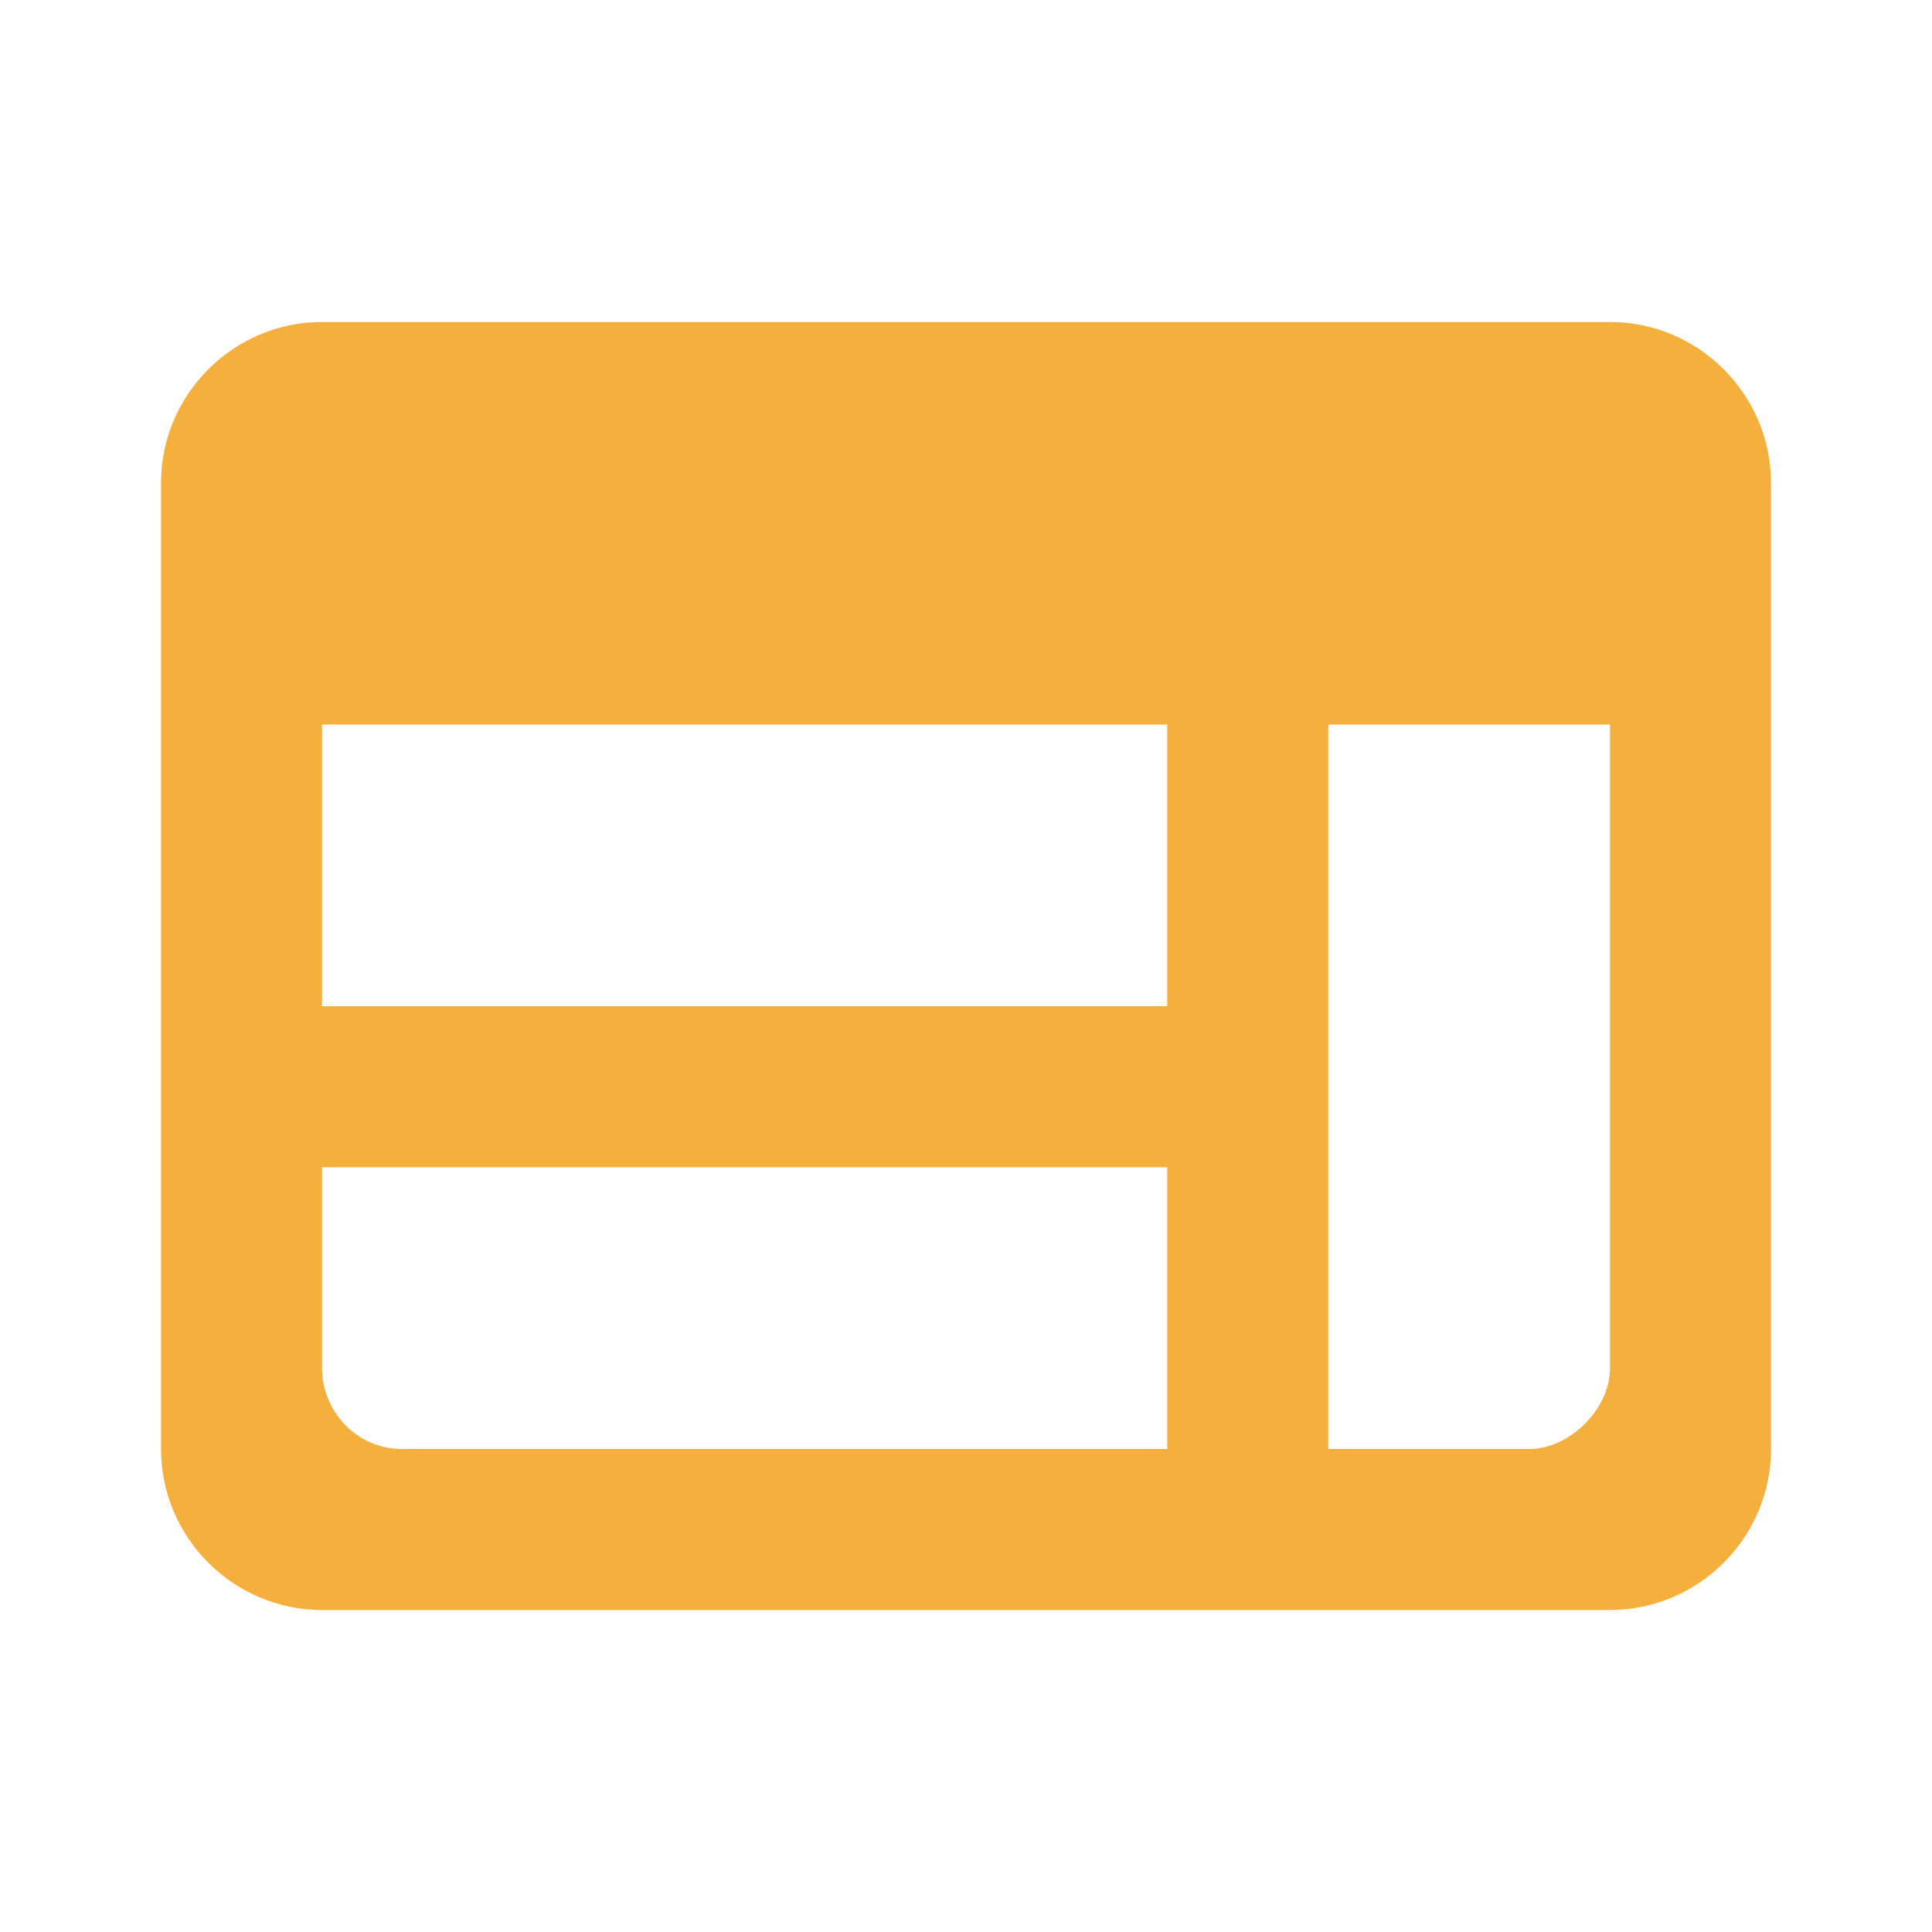
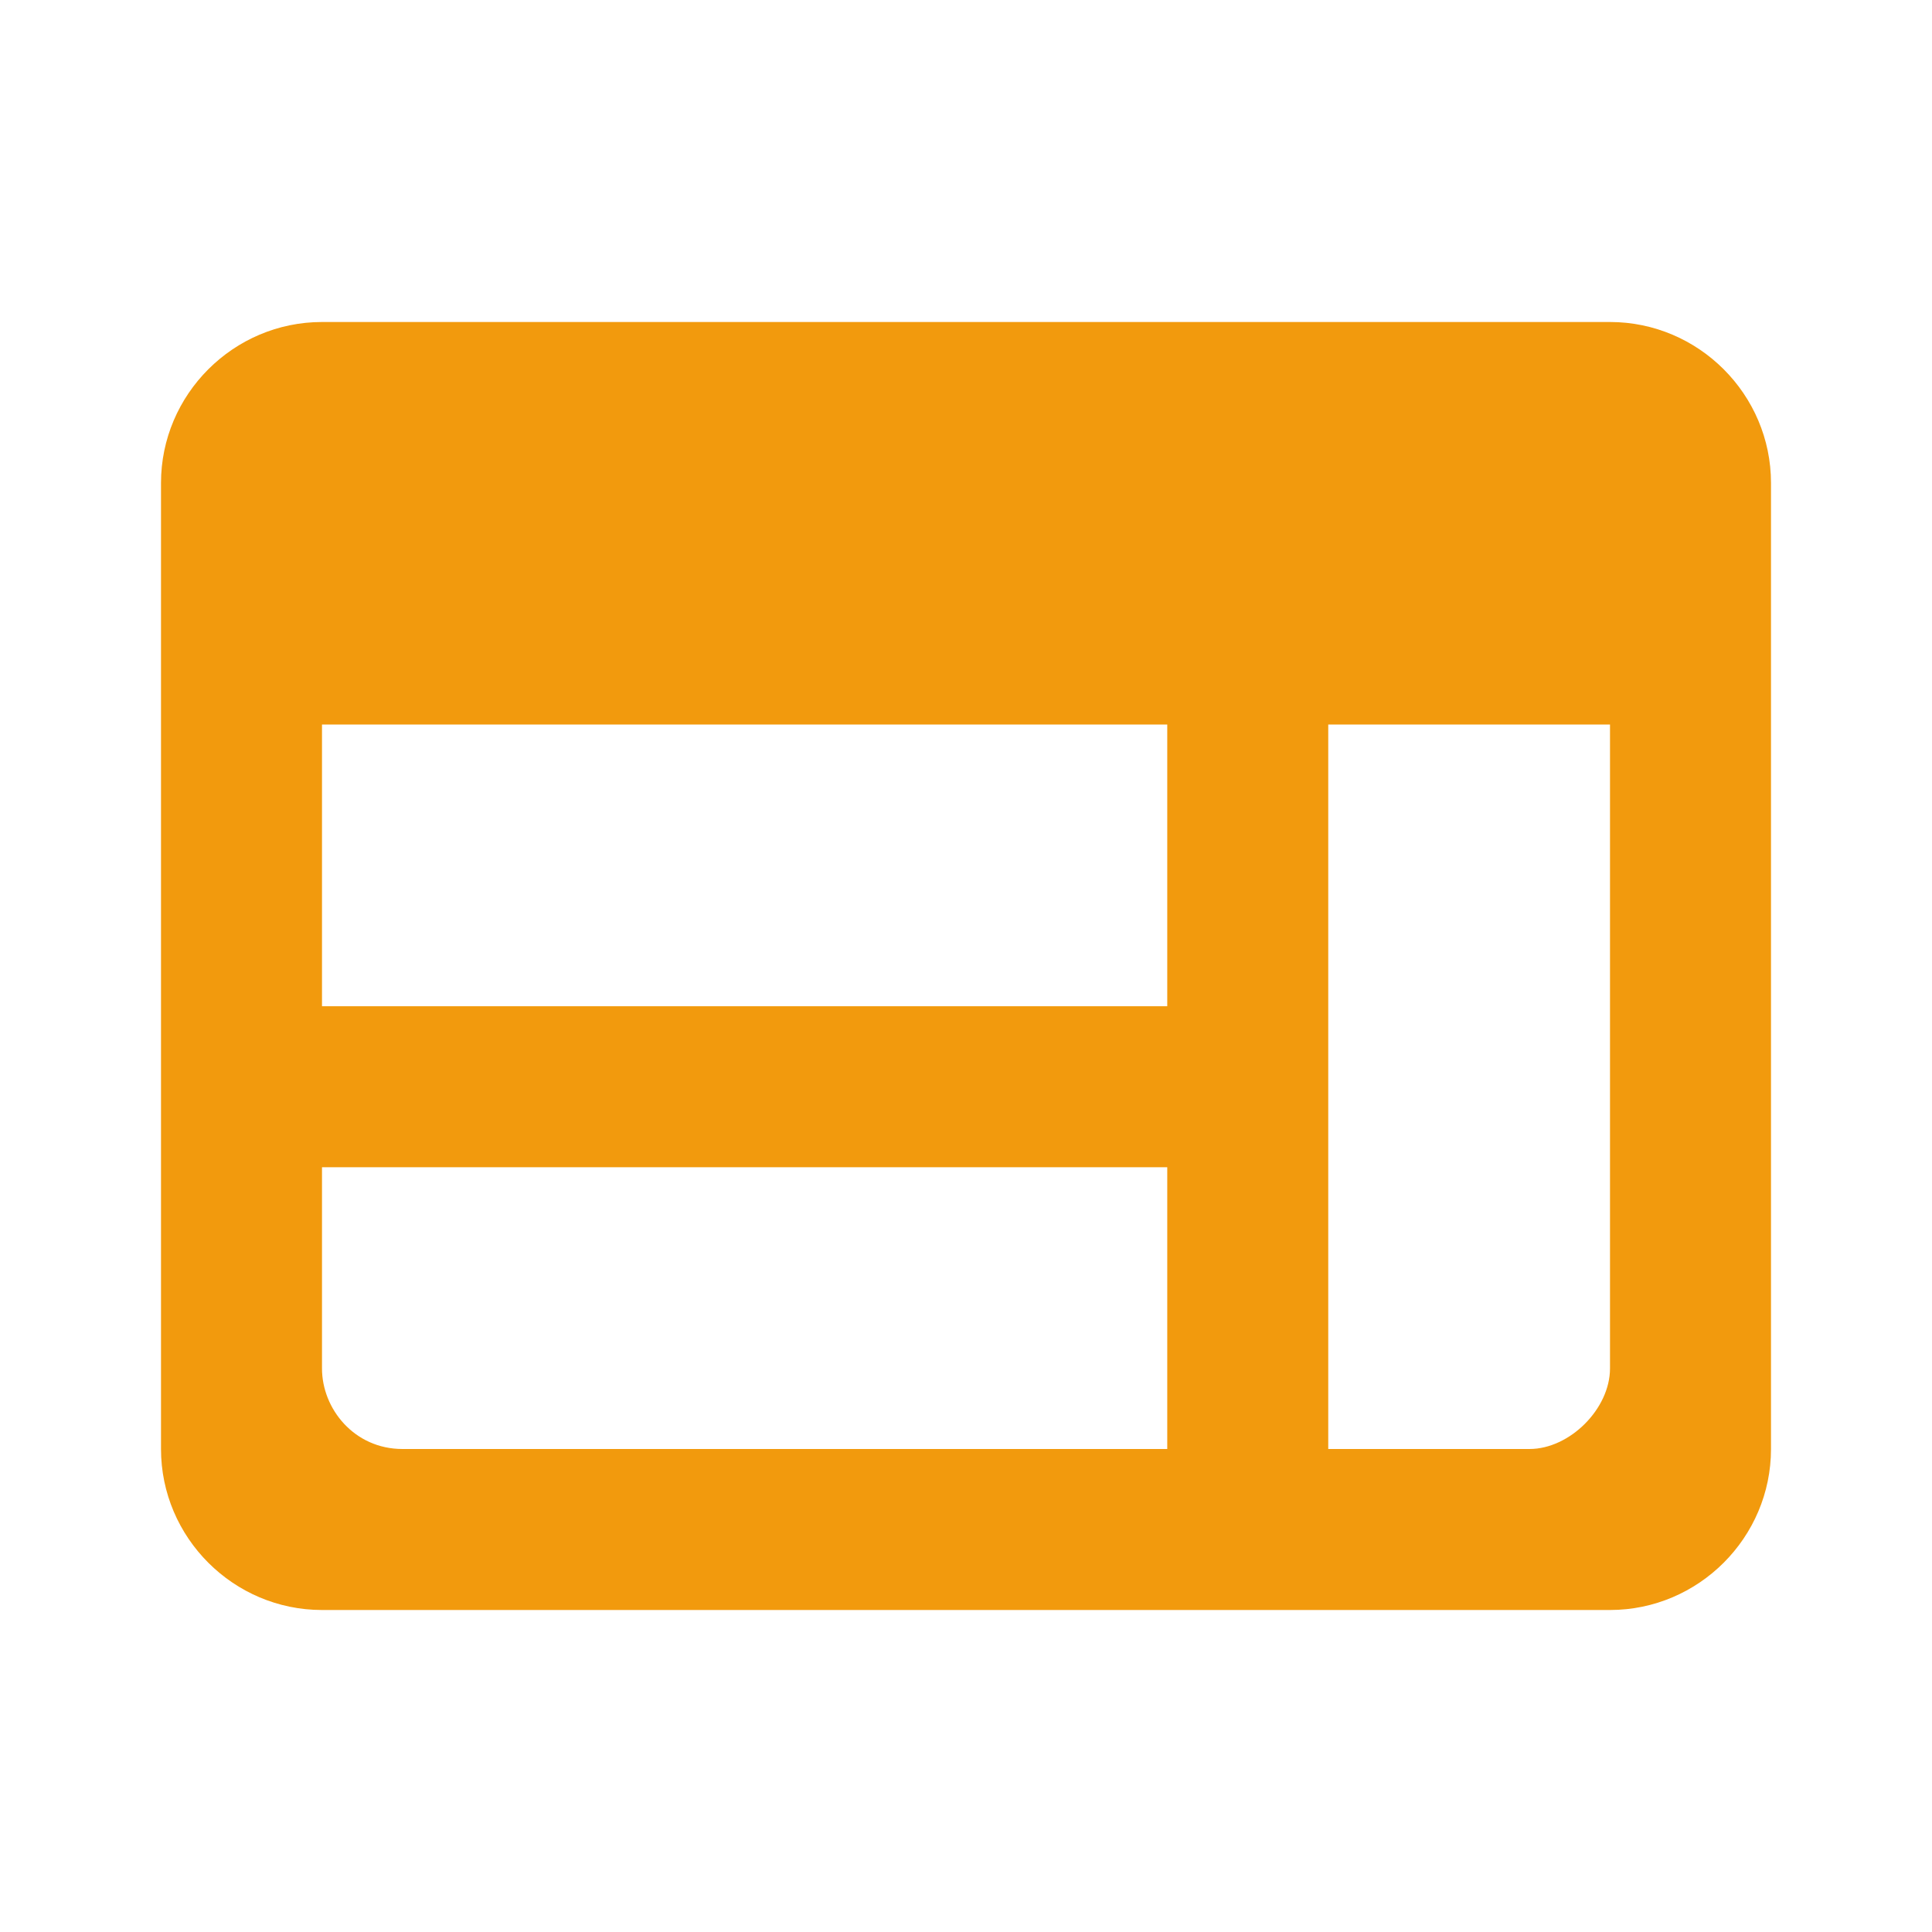
<svg xmlns="http://www.w3.org/2000/svg" version="1.1" id="Layer_1" x="0px" y="0px" viewBox="0 0 24 24" style="enable-background:new 0 0 24 24;" xml:space="preserve">
  <style type="text/css">
- 	.st0{fill:#F5AF3C;}
+ 	.st0{fill:#F29A0D;}
</style>
-   <path class="st0" d="M20,4H4C2.9,4,2,4.9,2,6l0,12c0,1.1,0.9,2,2,2h16c1.1,0,2-0.9,2-2V6C22,4.9,21.1,4,20,4z M4,9h10.5v3.5H4V9z   M4,14.5h10.5V18H5c-0.6,0-1-0.5-1-1V14.5z M19,18h-2.5V9H20v8C20,17.5,19.5,18,19,18z" />
+   <path class="st0" d="M20,4H4C2.9,4,2,4.9,2,6v12c0,1.1,0.9,2,2,2h16c1.1,0,2-0.9,2-2V6C22,4.9,21.1,4,20,4z M4,9h10.5v3.5H4V9z   M4,14.5h10.5V18H5c-0.6,0-1-0.5-1-1V14.5z M19,18h-2.5V9H20v8C20,17.5,19.5,18,19,18z" />
</svg>
